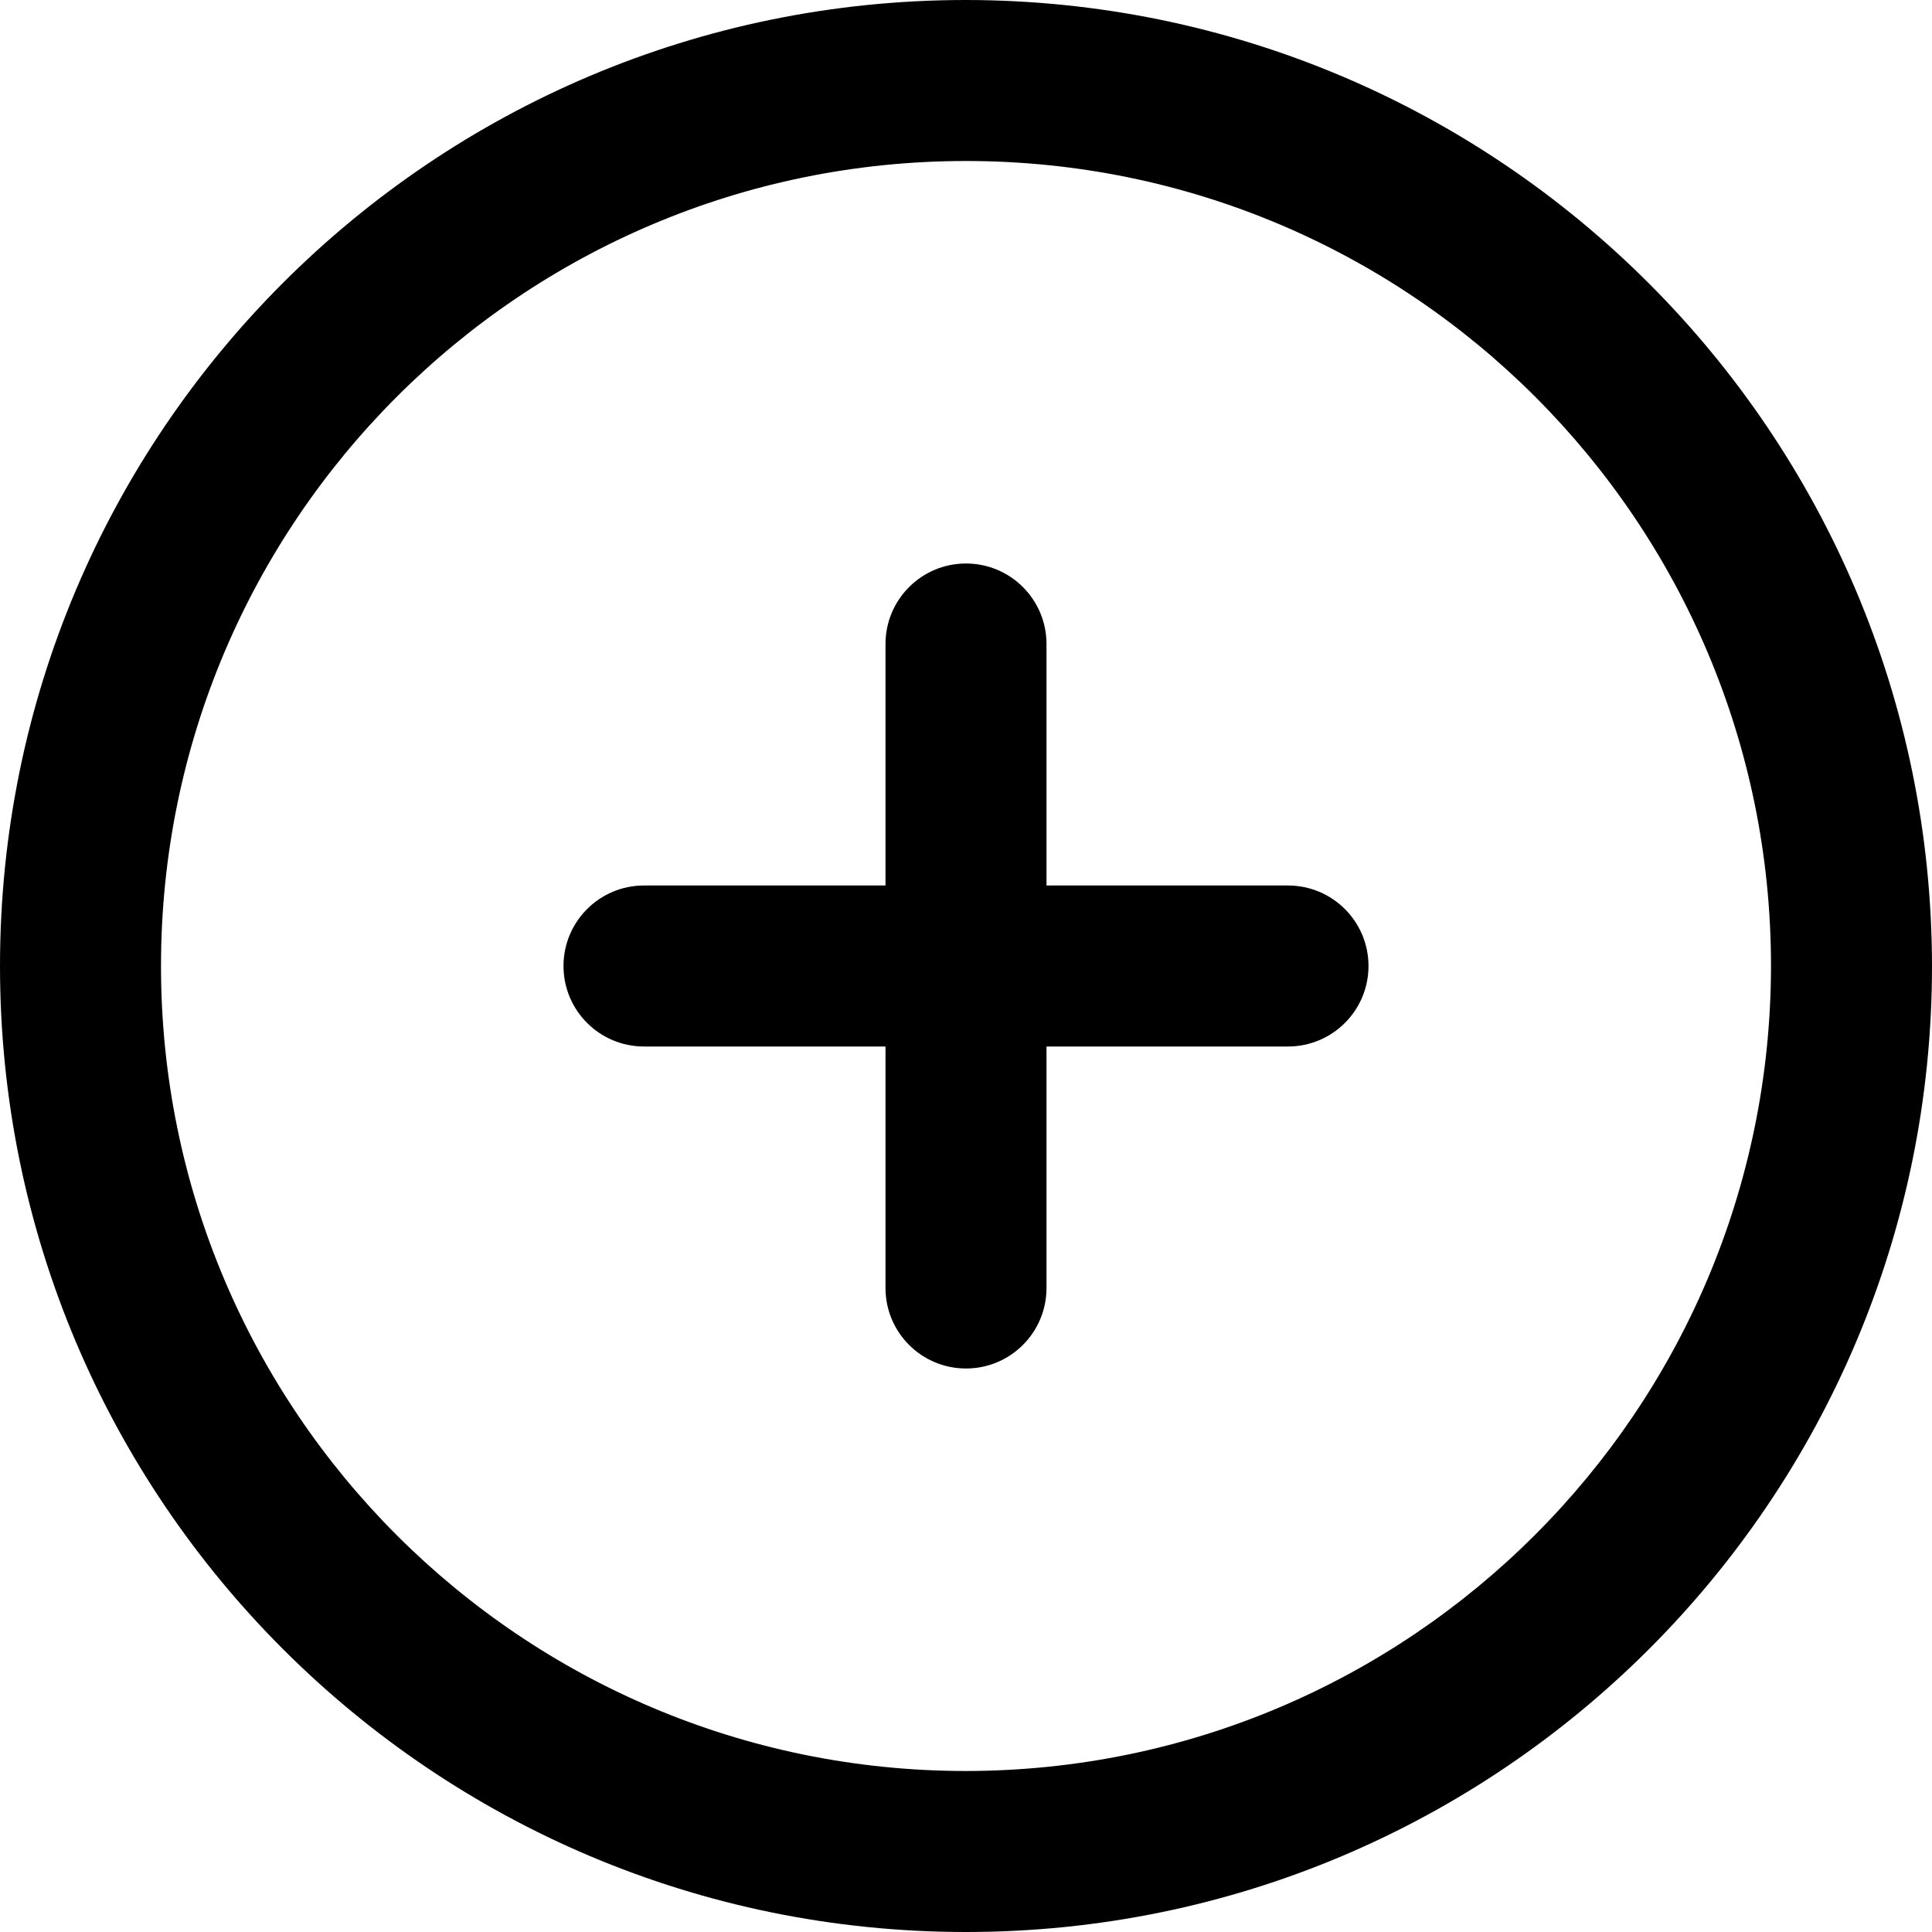
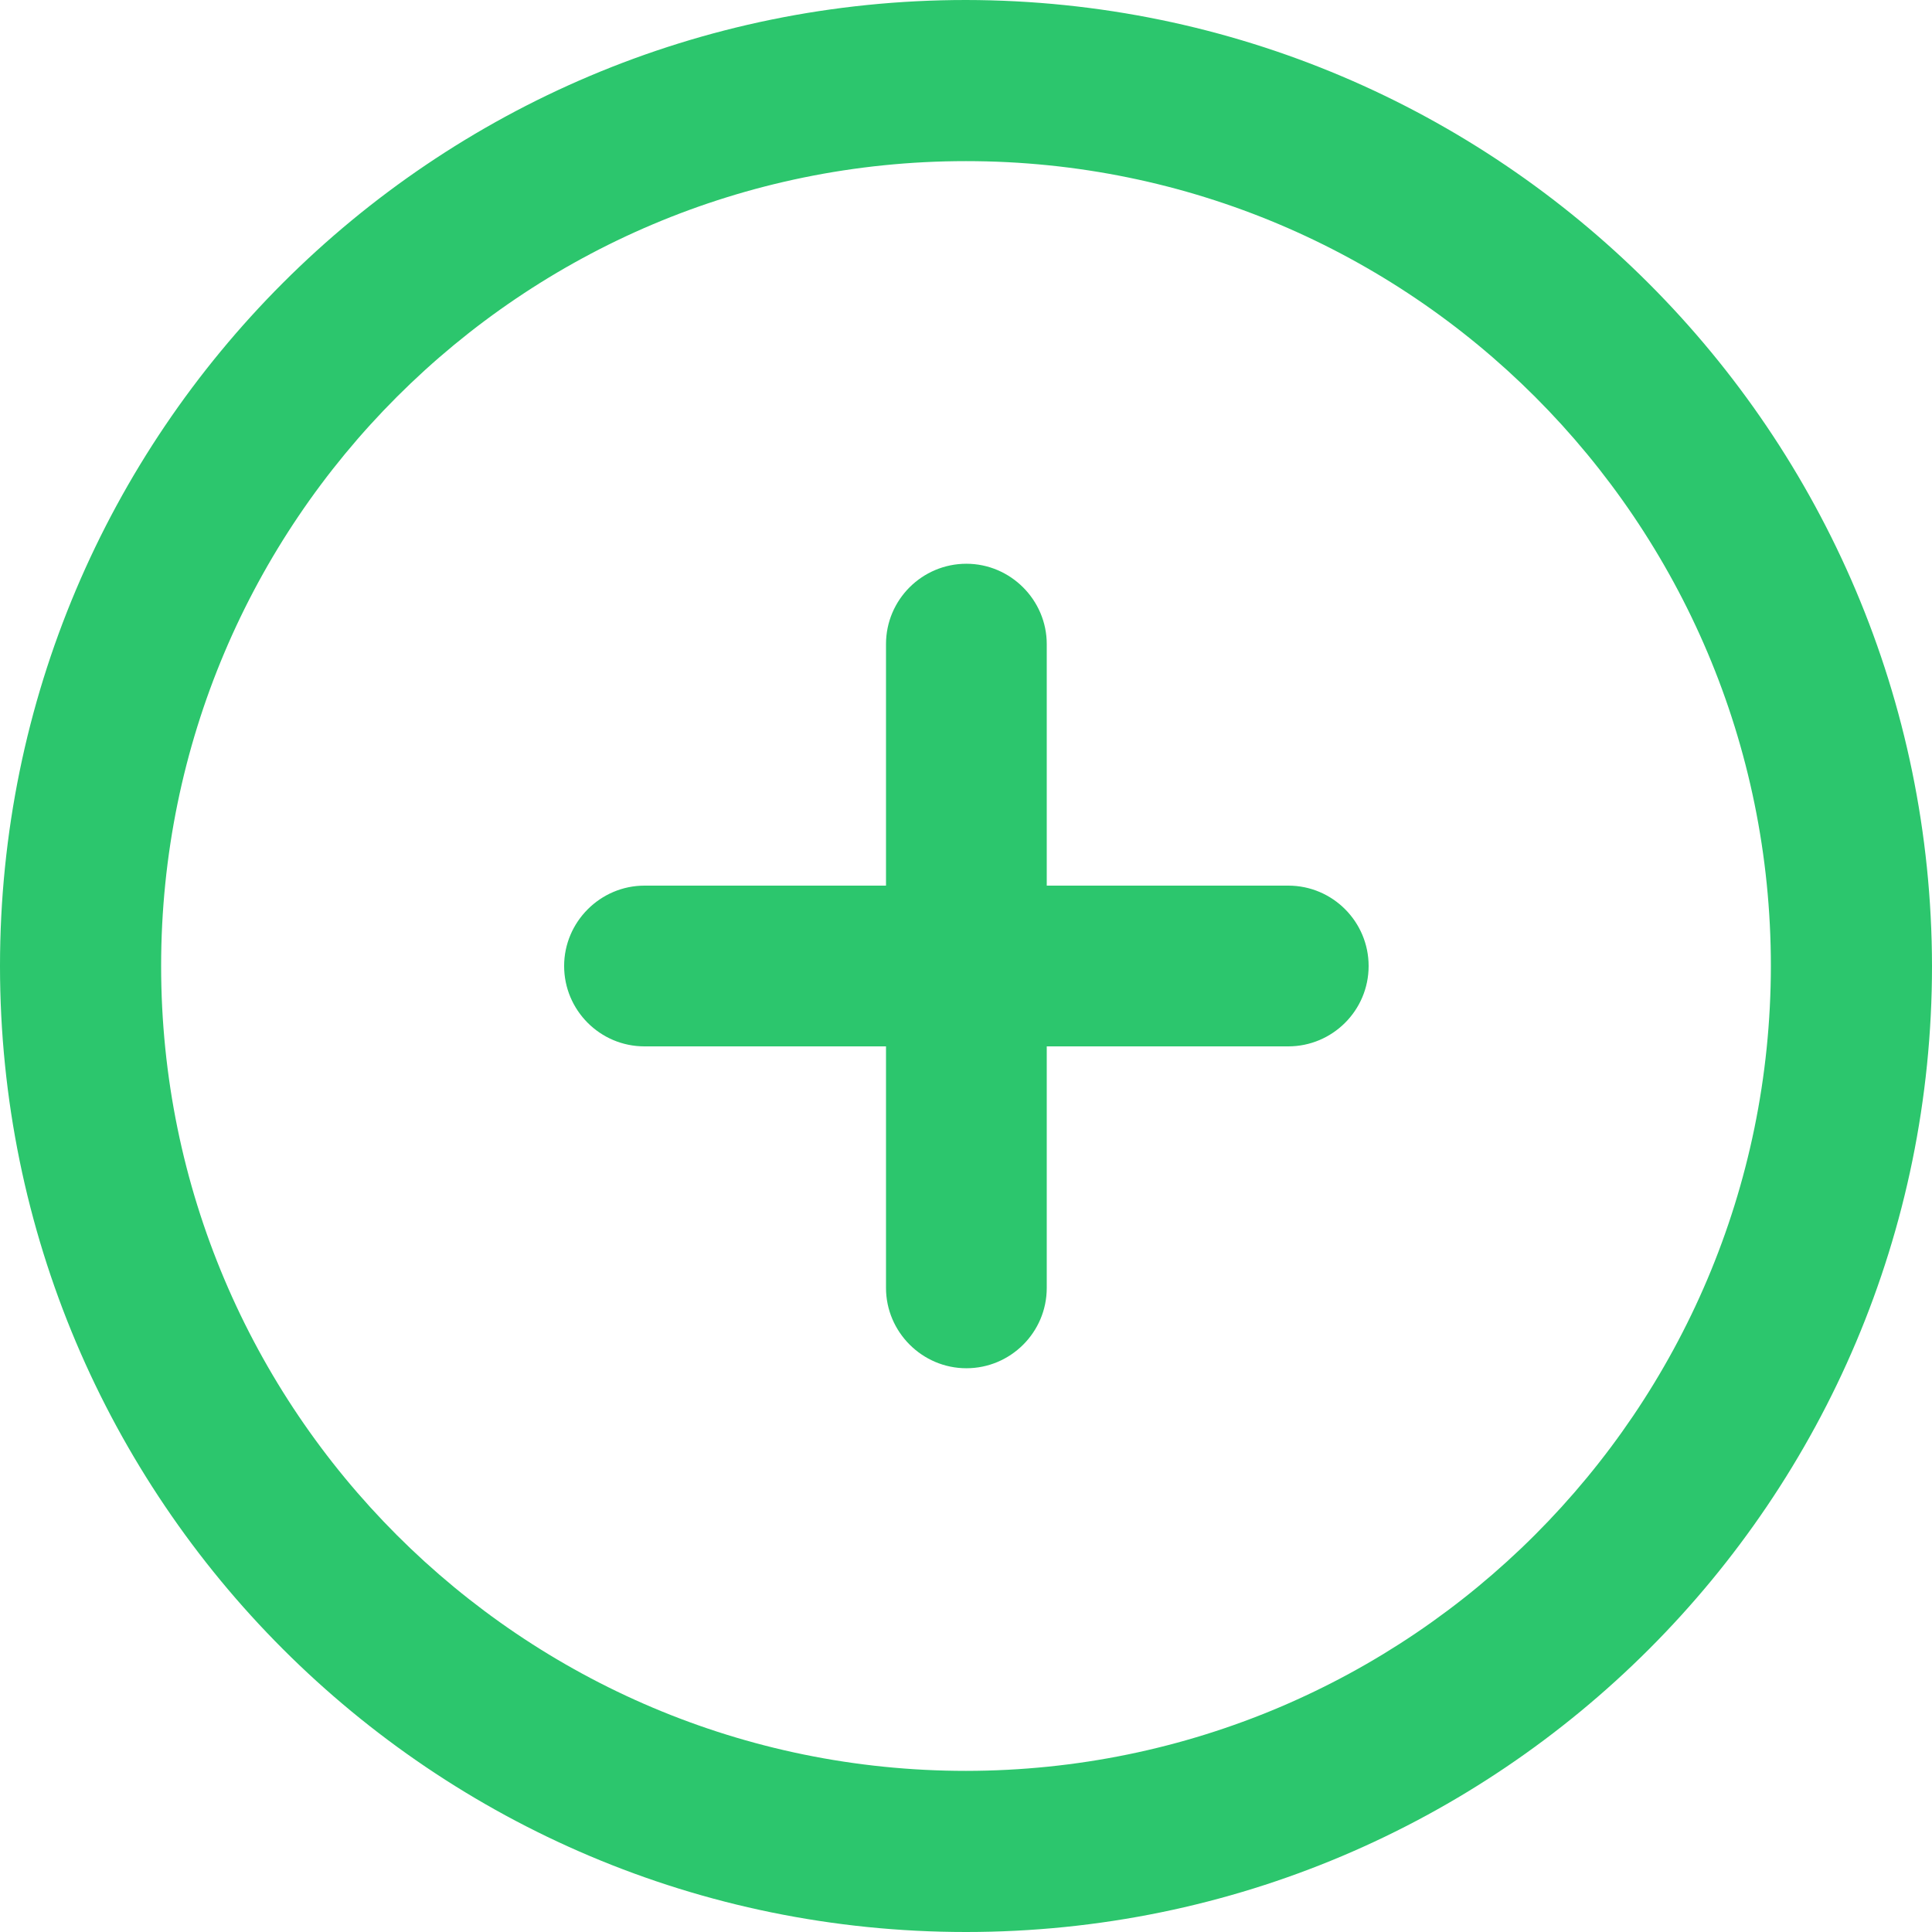
- <svg xmlns="http://www.w3.org/2000/svg" id="Layer_1" height="512" viewBox="0 0 24 24" width="512" data-name="Layer 1">
-   <path d="m12 0a12 12 0 1 0 12 12 12.013 12.013 0 0 0 -12-12zm0 22a10 10 0 1 1 10-10 10.011 10.011 0 0 1 -10 10zm5-10a1 1 0 0 1 -1 1h-3v3a1 1 0 0 1 -2 0v-3h-3a1 1 0 0 1 0-2h3v-3a1 1 0 0 1 2 0v3h3a1 1 0 0 1 1 1z" />
+ <svg xmlns="http://www.w3.org/2000/svg" id="Layer_1" version="1.1" viewBox="0 0 512 512">
+   <defs>
+     <style>
+       .st0 {
+         fill: #2cc66d;
+       }
+     </style>
+   </defs>
+   <path class="st0" d="M256,0C114.6,0,0,114.6,0,256s114.6,256,256,256,256-114.6,256-256C511.8,114.7,397.3.2,256,0ZM256,469.3c-117.8,0-213.3-95.5-213.3-213.3S138.2,42.7,256,42.7s213.3,95.5,213.3,213.3c-.1,117.8-95.6,213.2-213.3,213.3ZM362.7,256c0,11.8-9.6,21.3-21.3,21.3h-64v64c0,11.8-9.6,21.3-21.3,21.3s-21.3-9.6-21.3-21.3v-64h-64c-11.8,0-21.3-9.6-21.3-21.3s9.6-21.3,21.3-21.3h64v-64c0-11.8,9.6-21.3,21.3-21.3s21.3,9.6,21.3,21.3v64h64c11.8,0,21.3,9.6,21.3,21.3Z" />
</svg>
